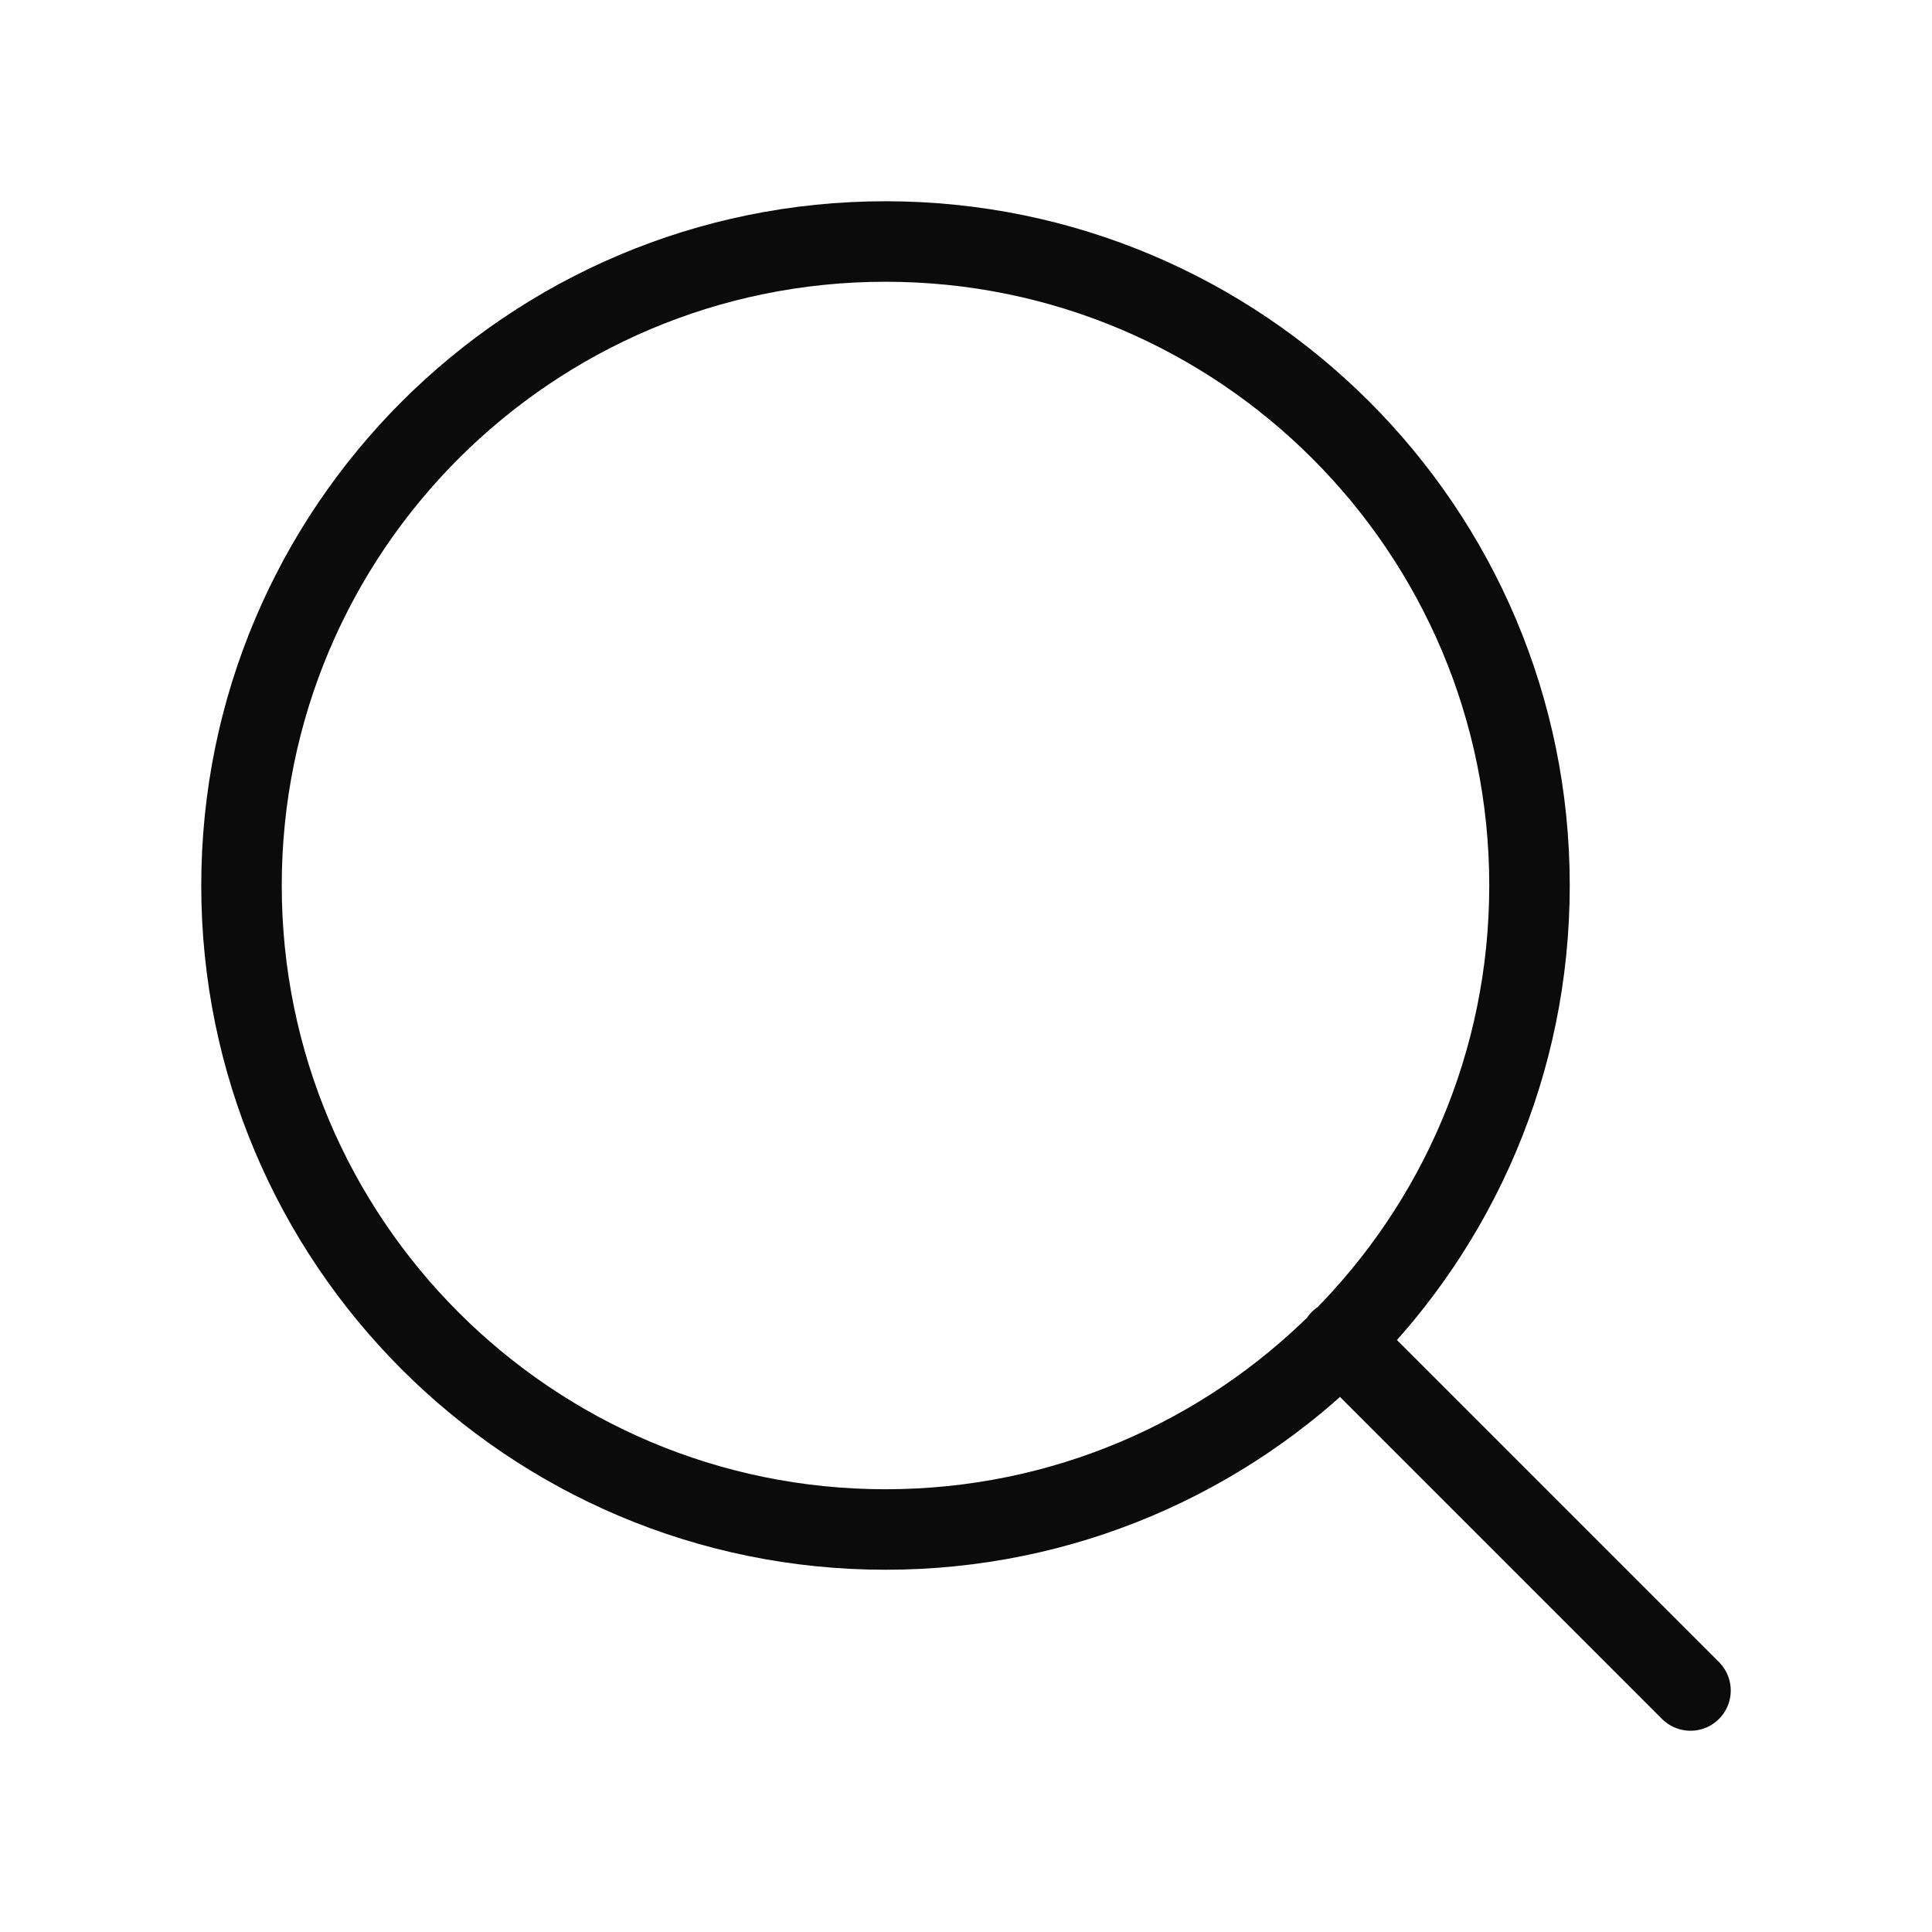
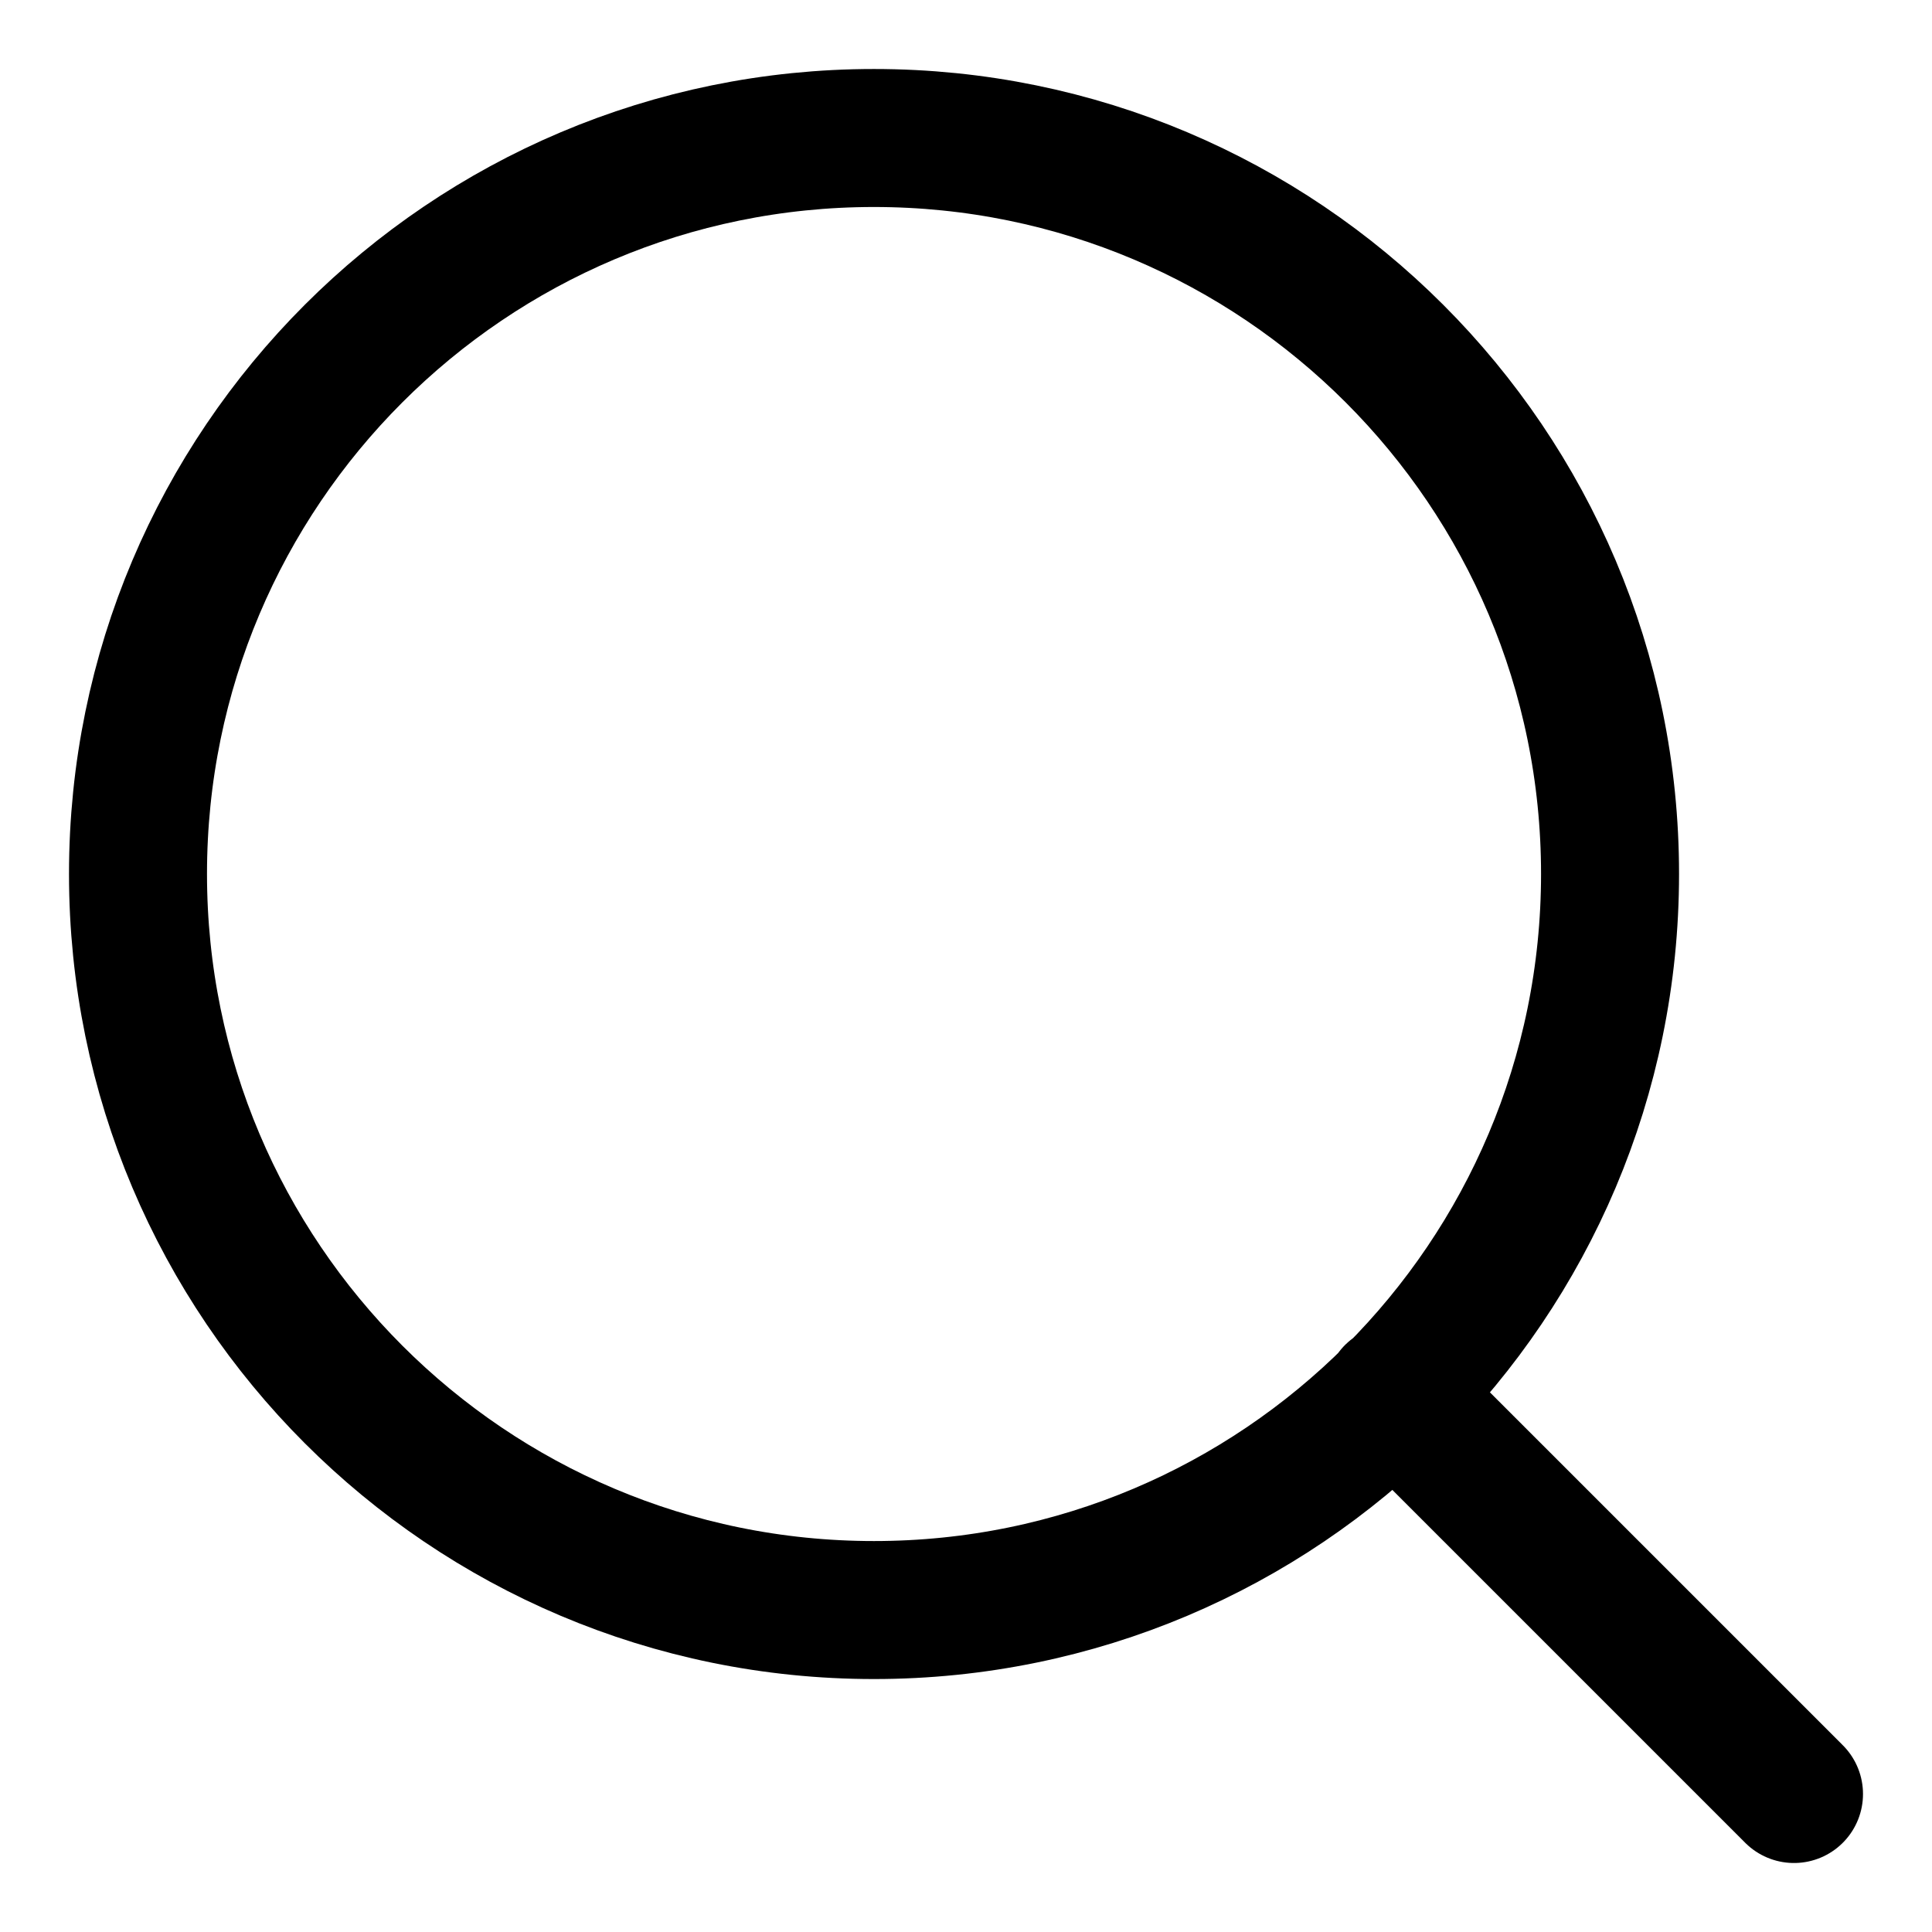
- <svg xmlns="http://www.w3.org/2000/svg" width="24" height="24" viewBox="0 0 24 24" fill="none">
-   <path d="M21 21L16.65 16.65M19 11C19 15.418 15.418 19 11 19C6.582 19 3 15.418 3 11C3 6.582 6.582 3 11 3C15.418 3 19 6.582 19 11Z" stroke="#0B0B0B" stroke-linecap="round" stroke-linejoin="round" />
+ <svg xmlns="http://www.w3.org/2000/svg" width="14" height="14" viewBox="0 0 14 14" fill="none">
+   <path d="M13 13L10.1 10.1M11.667 6.333C11.667 9.279 9.279 11.667 6.333 11.667C3.388 11.667 1 9.279 1 6.333C1 3.388 3.388 1 6.333 1C9.279 1 11.667 3.388 11.667 6.333Z" stroke="black" stroke-linecap="round" stroke-linejoin="round" />
</svg>
